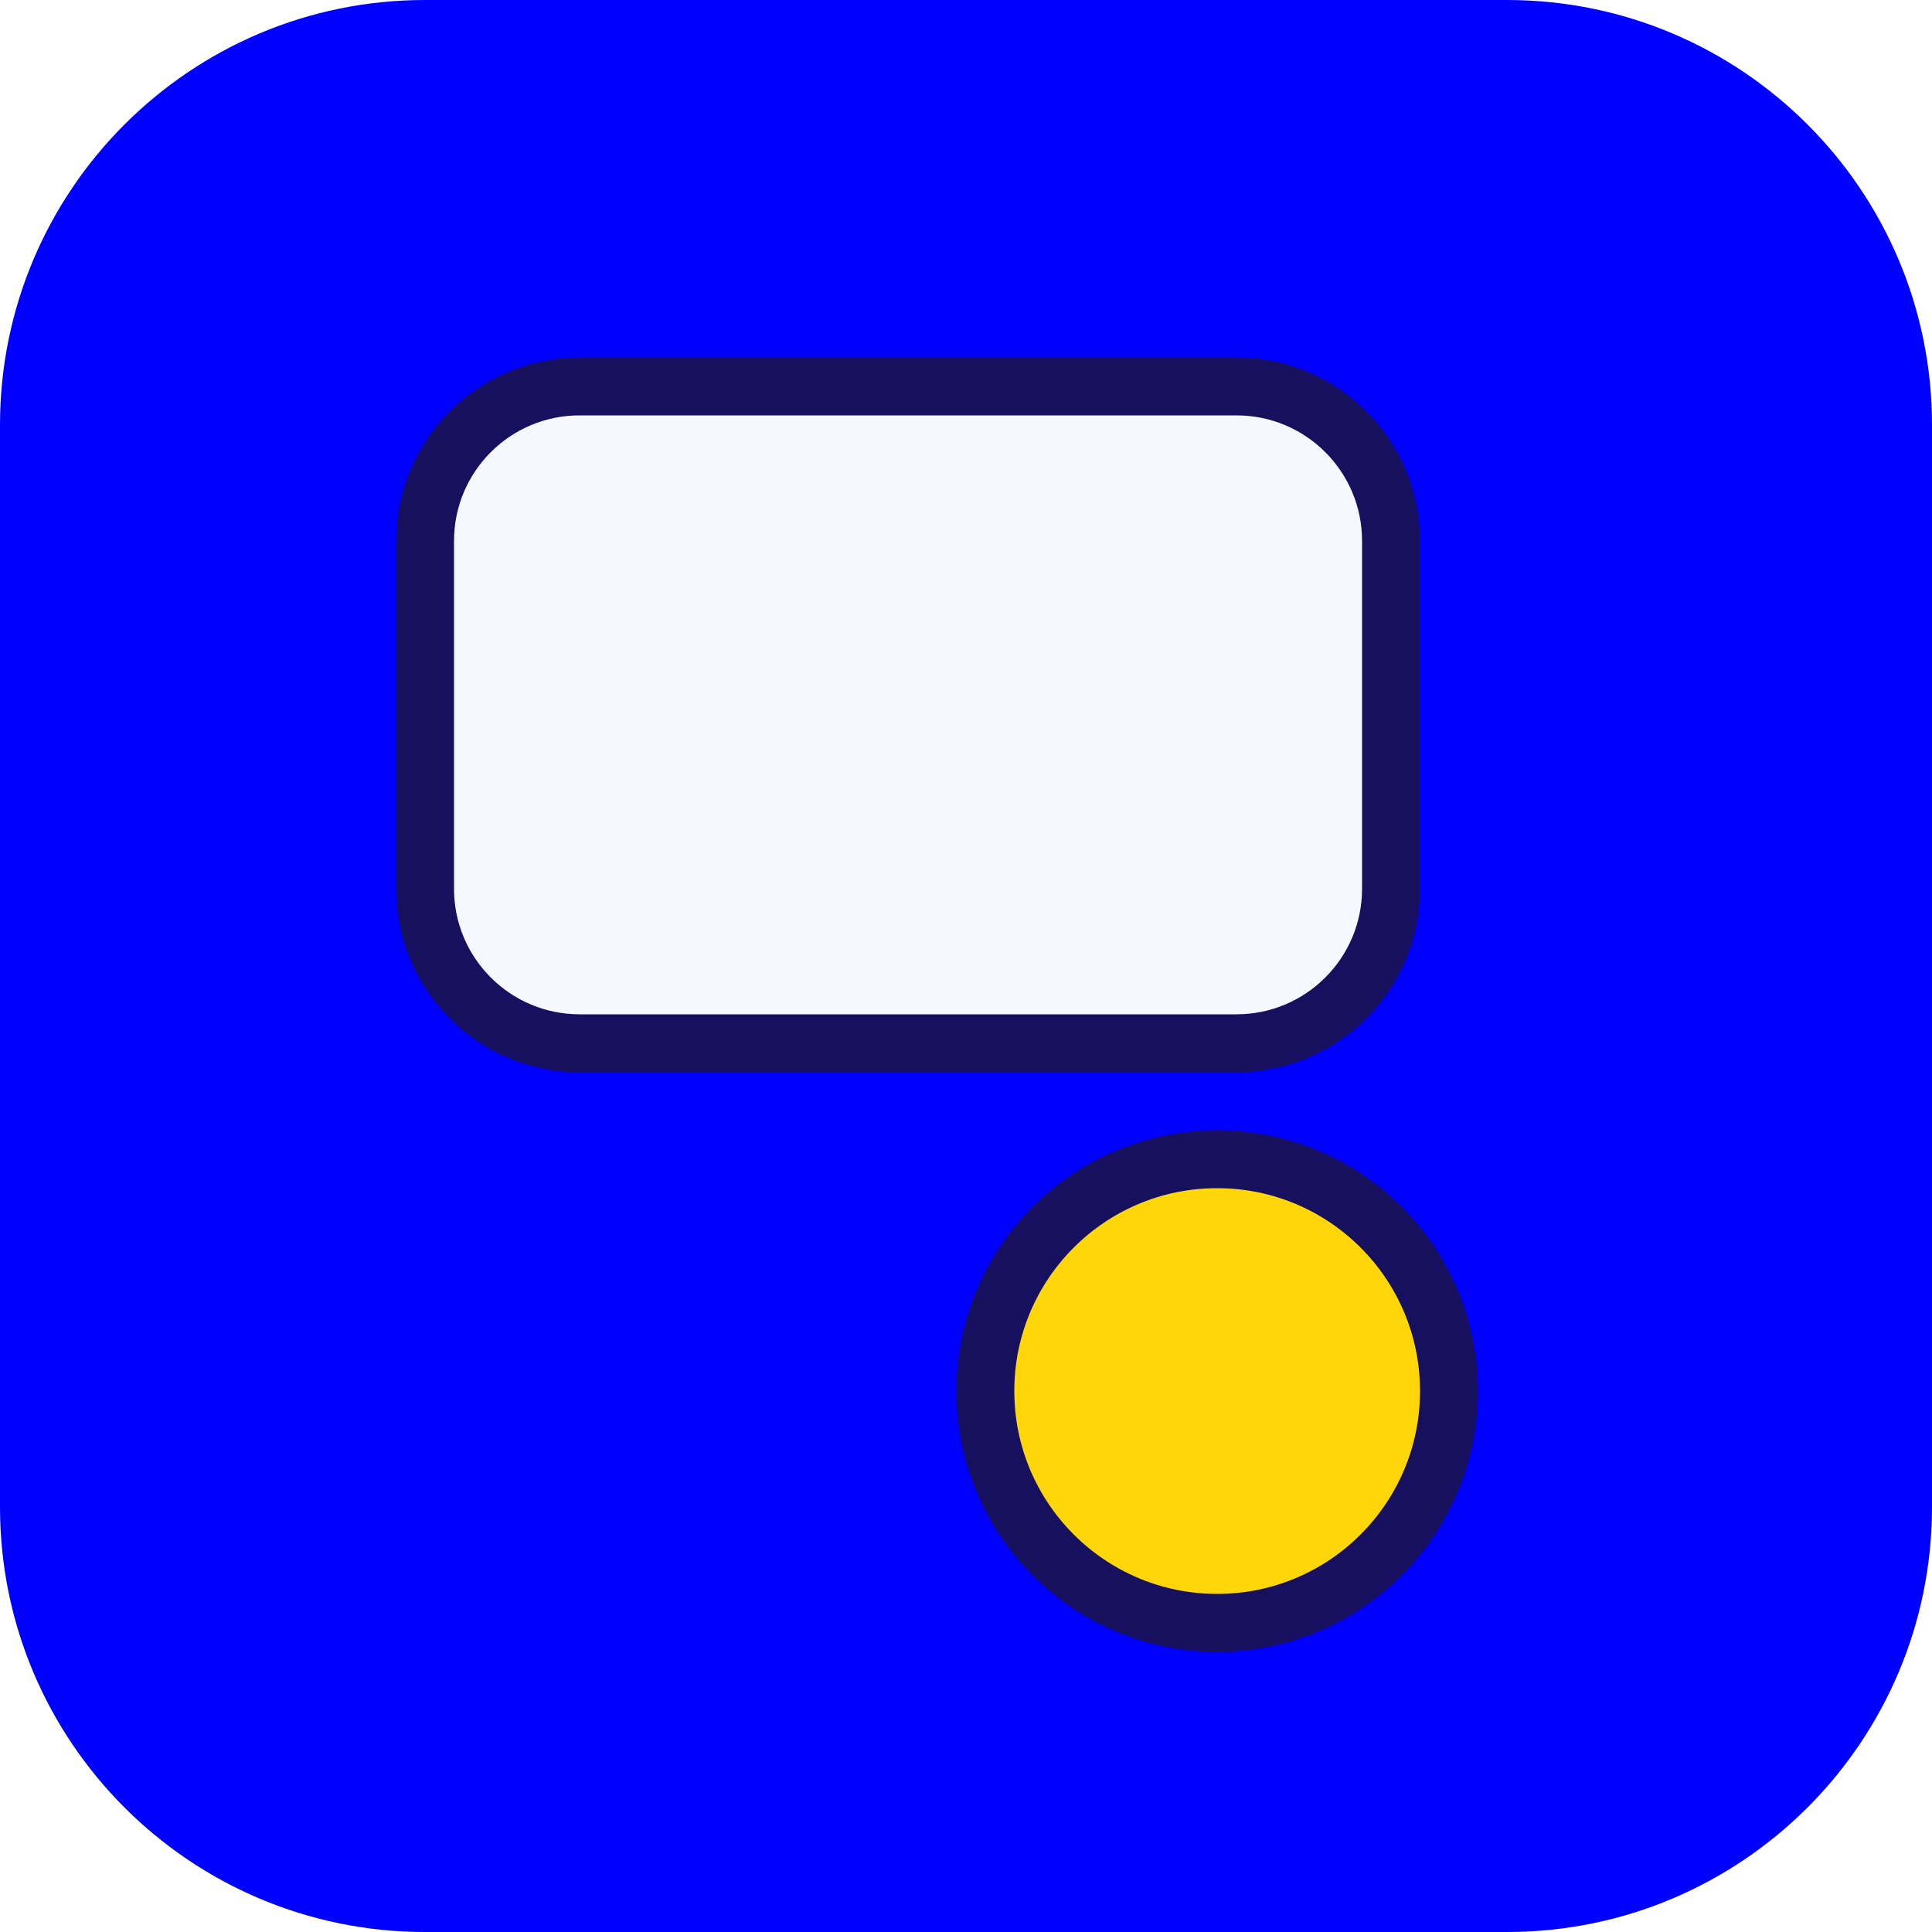
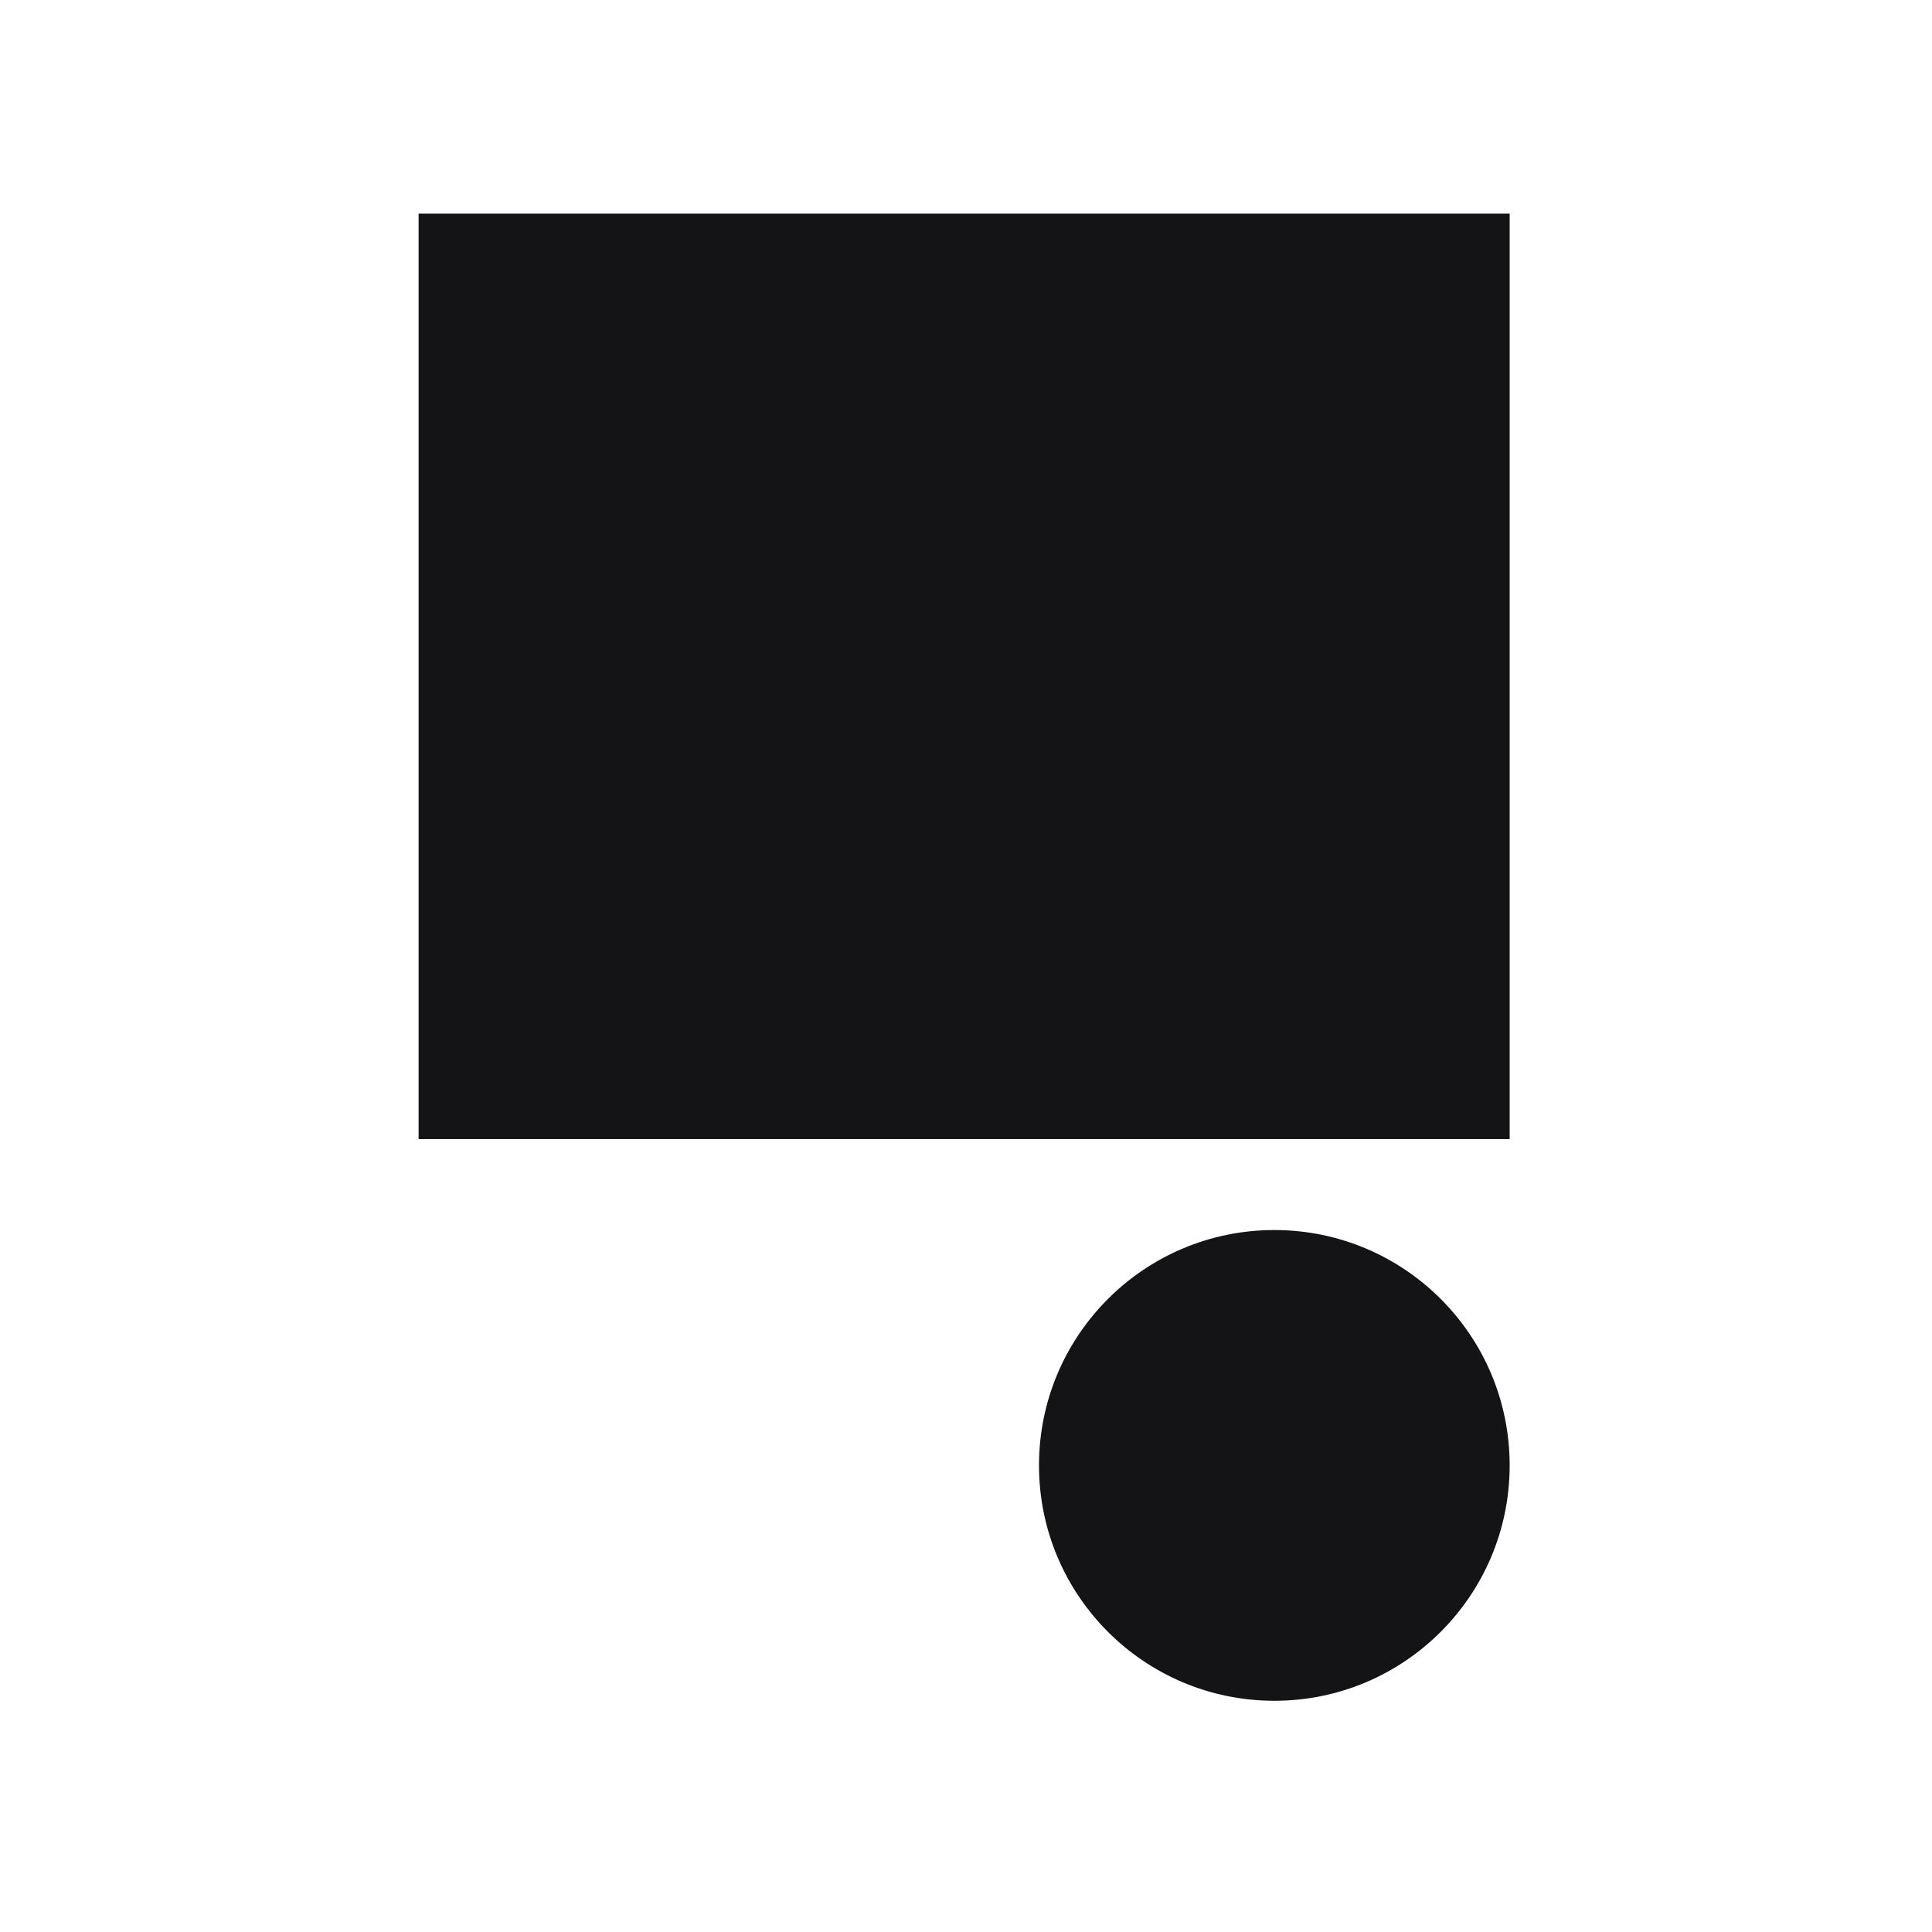
- <svg xmlns="http://www.w3.org/2000/svg" viewBox="0 0 100 100" fill="none">
-   <rect width="100" height="100" rx="22" fill="#0000FF" />
-   <rect x="22" y="20" width="50" height="34" rx="8" fill="#F6F7FF" stroke="#16105F" stroke-width="3" />
-   <circle cx="63" cy="72" r="12" fill="#FFD60A" stroke="#16105F" stroke-width="3" />
+ <svg xmlns="http://www.w3.org/2000/svg" viewBox="-13 2 60 60" fill="none">
+   <path d="M33.884 8.635H0V37.375H33.884V8.635Z" fill="#141416" />
+   <path d="M26.576 54.819C30.612 54.819 33.884 51.546 33.884 47.509C33.884 43.472 30.612 40.2 26.576 40.2C22.539 40.2 19.267 43.472 19.267 47.509C19.267 51.546 22.539 54.819 26.576 54.819Z" fill="#141416" />
</svg>
